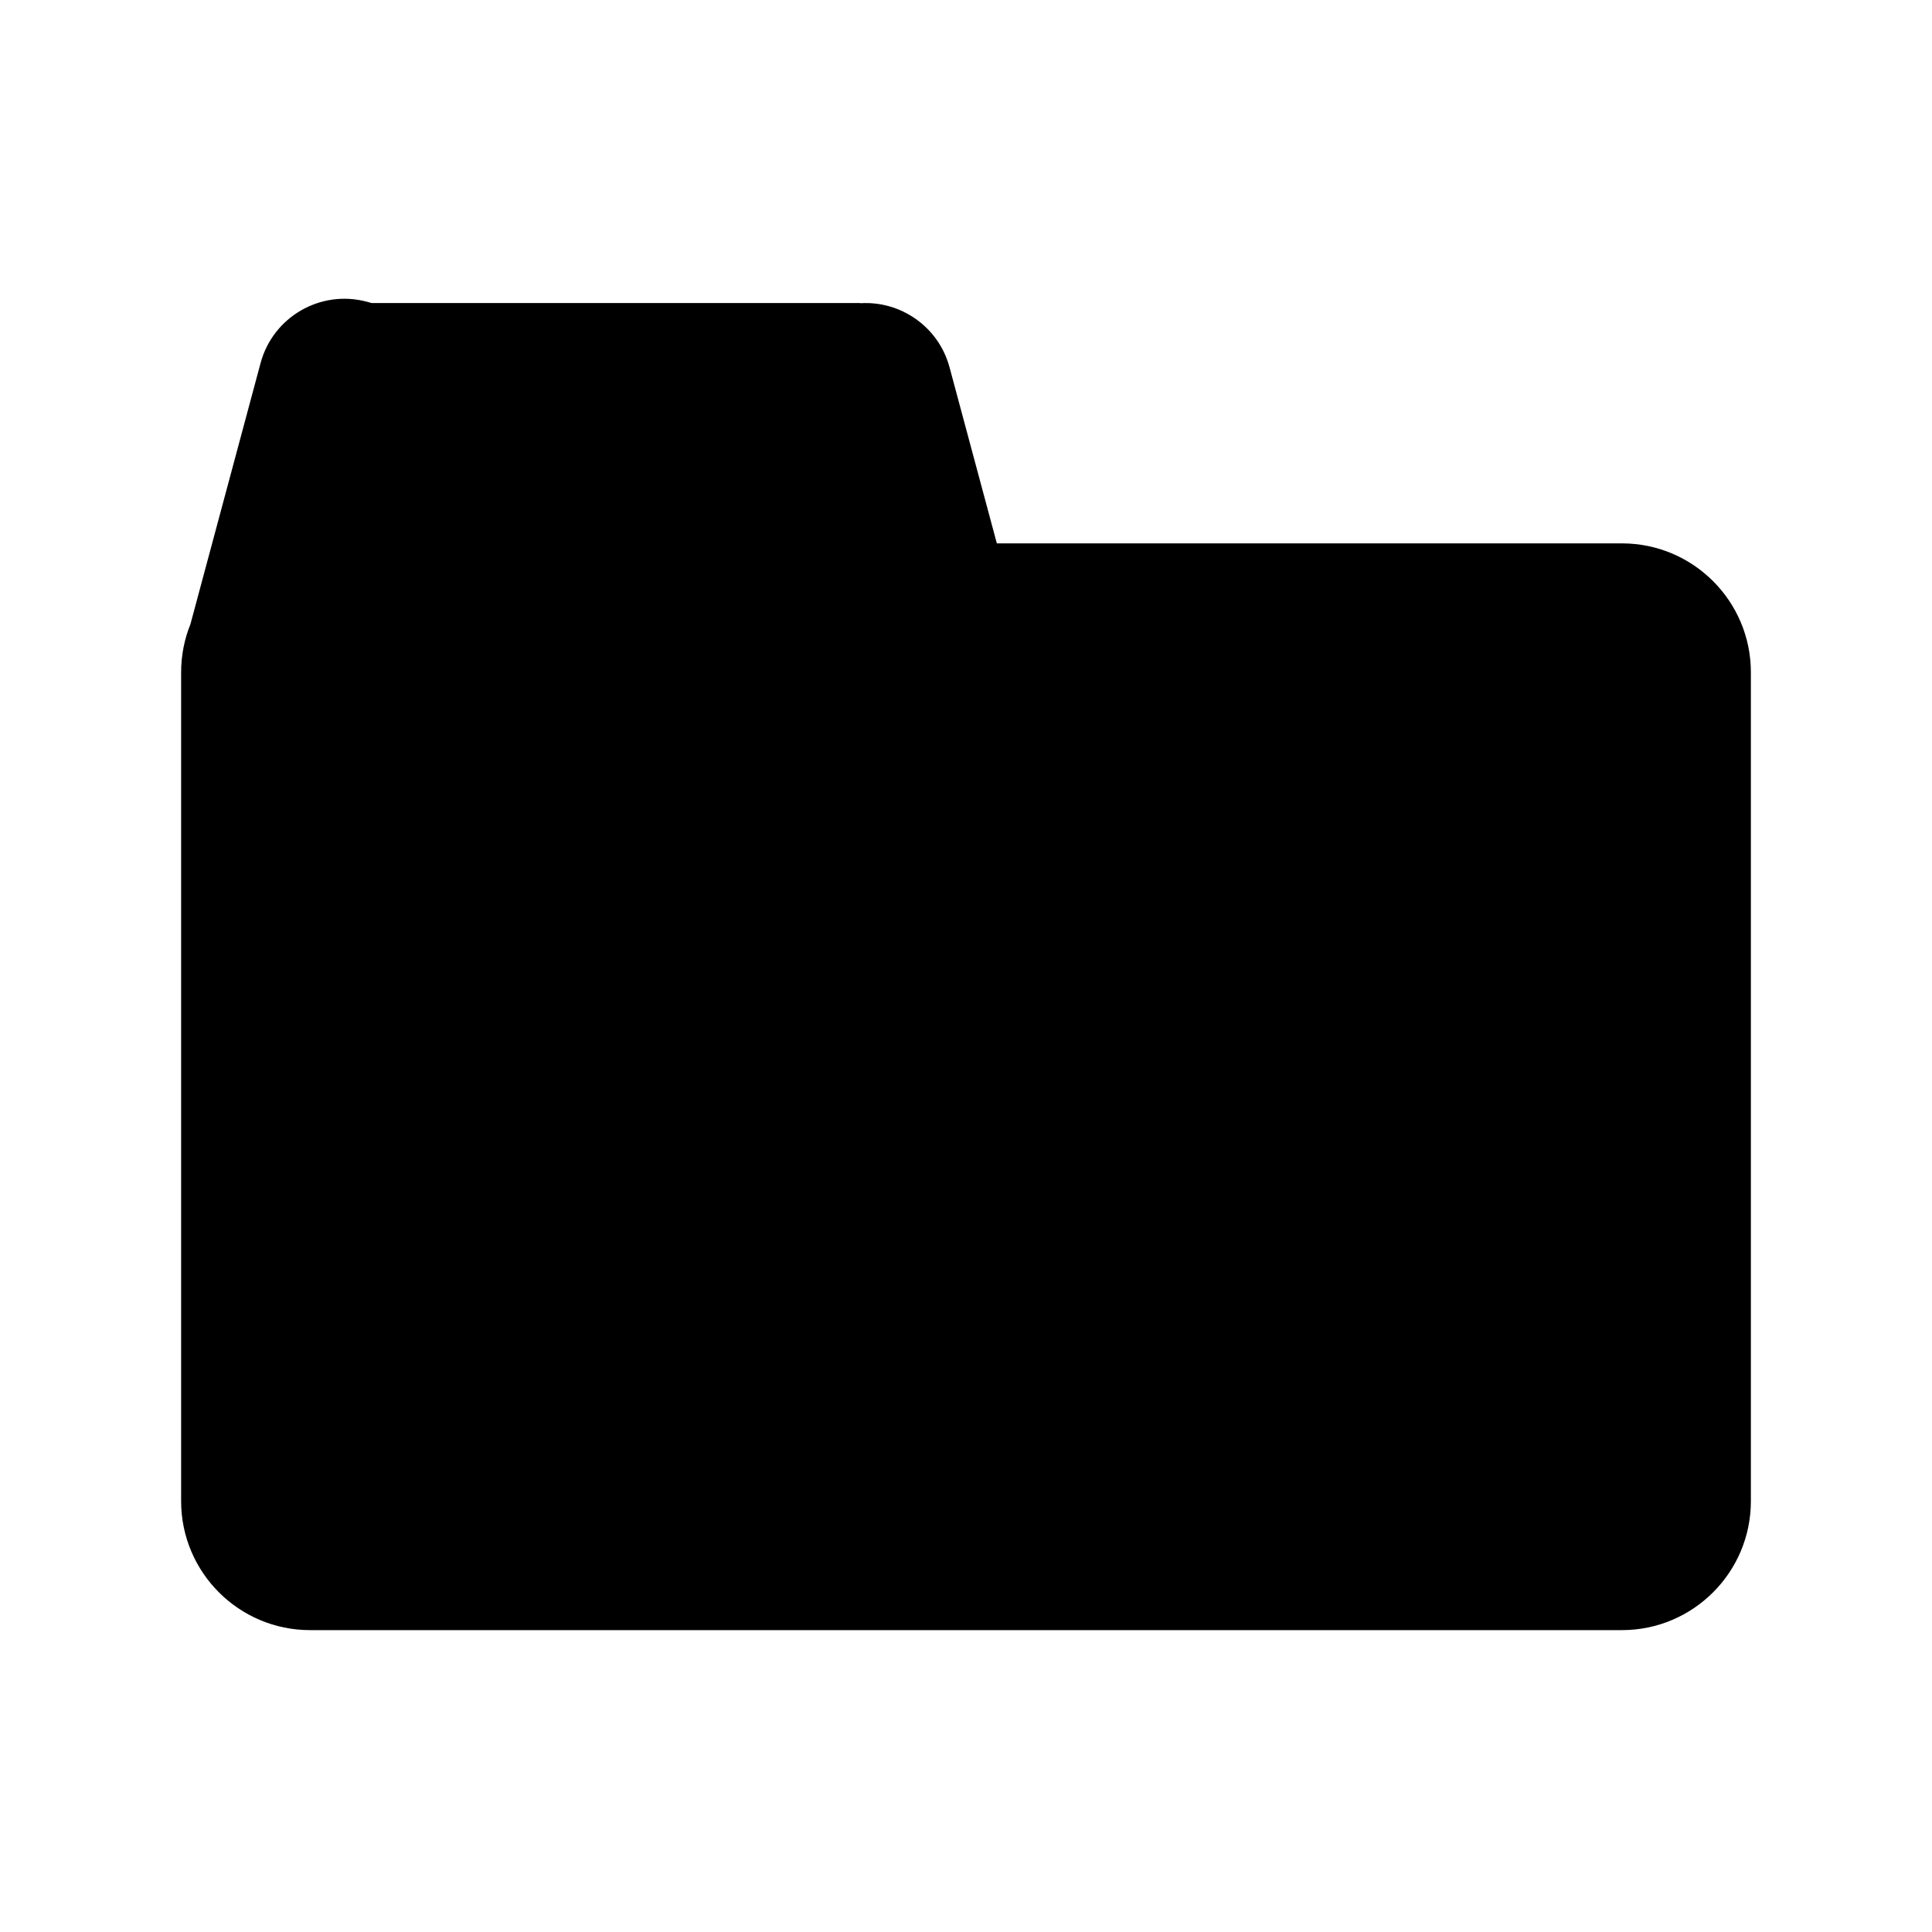
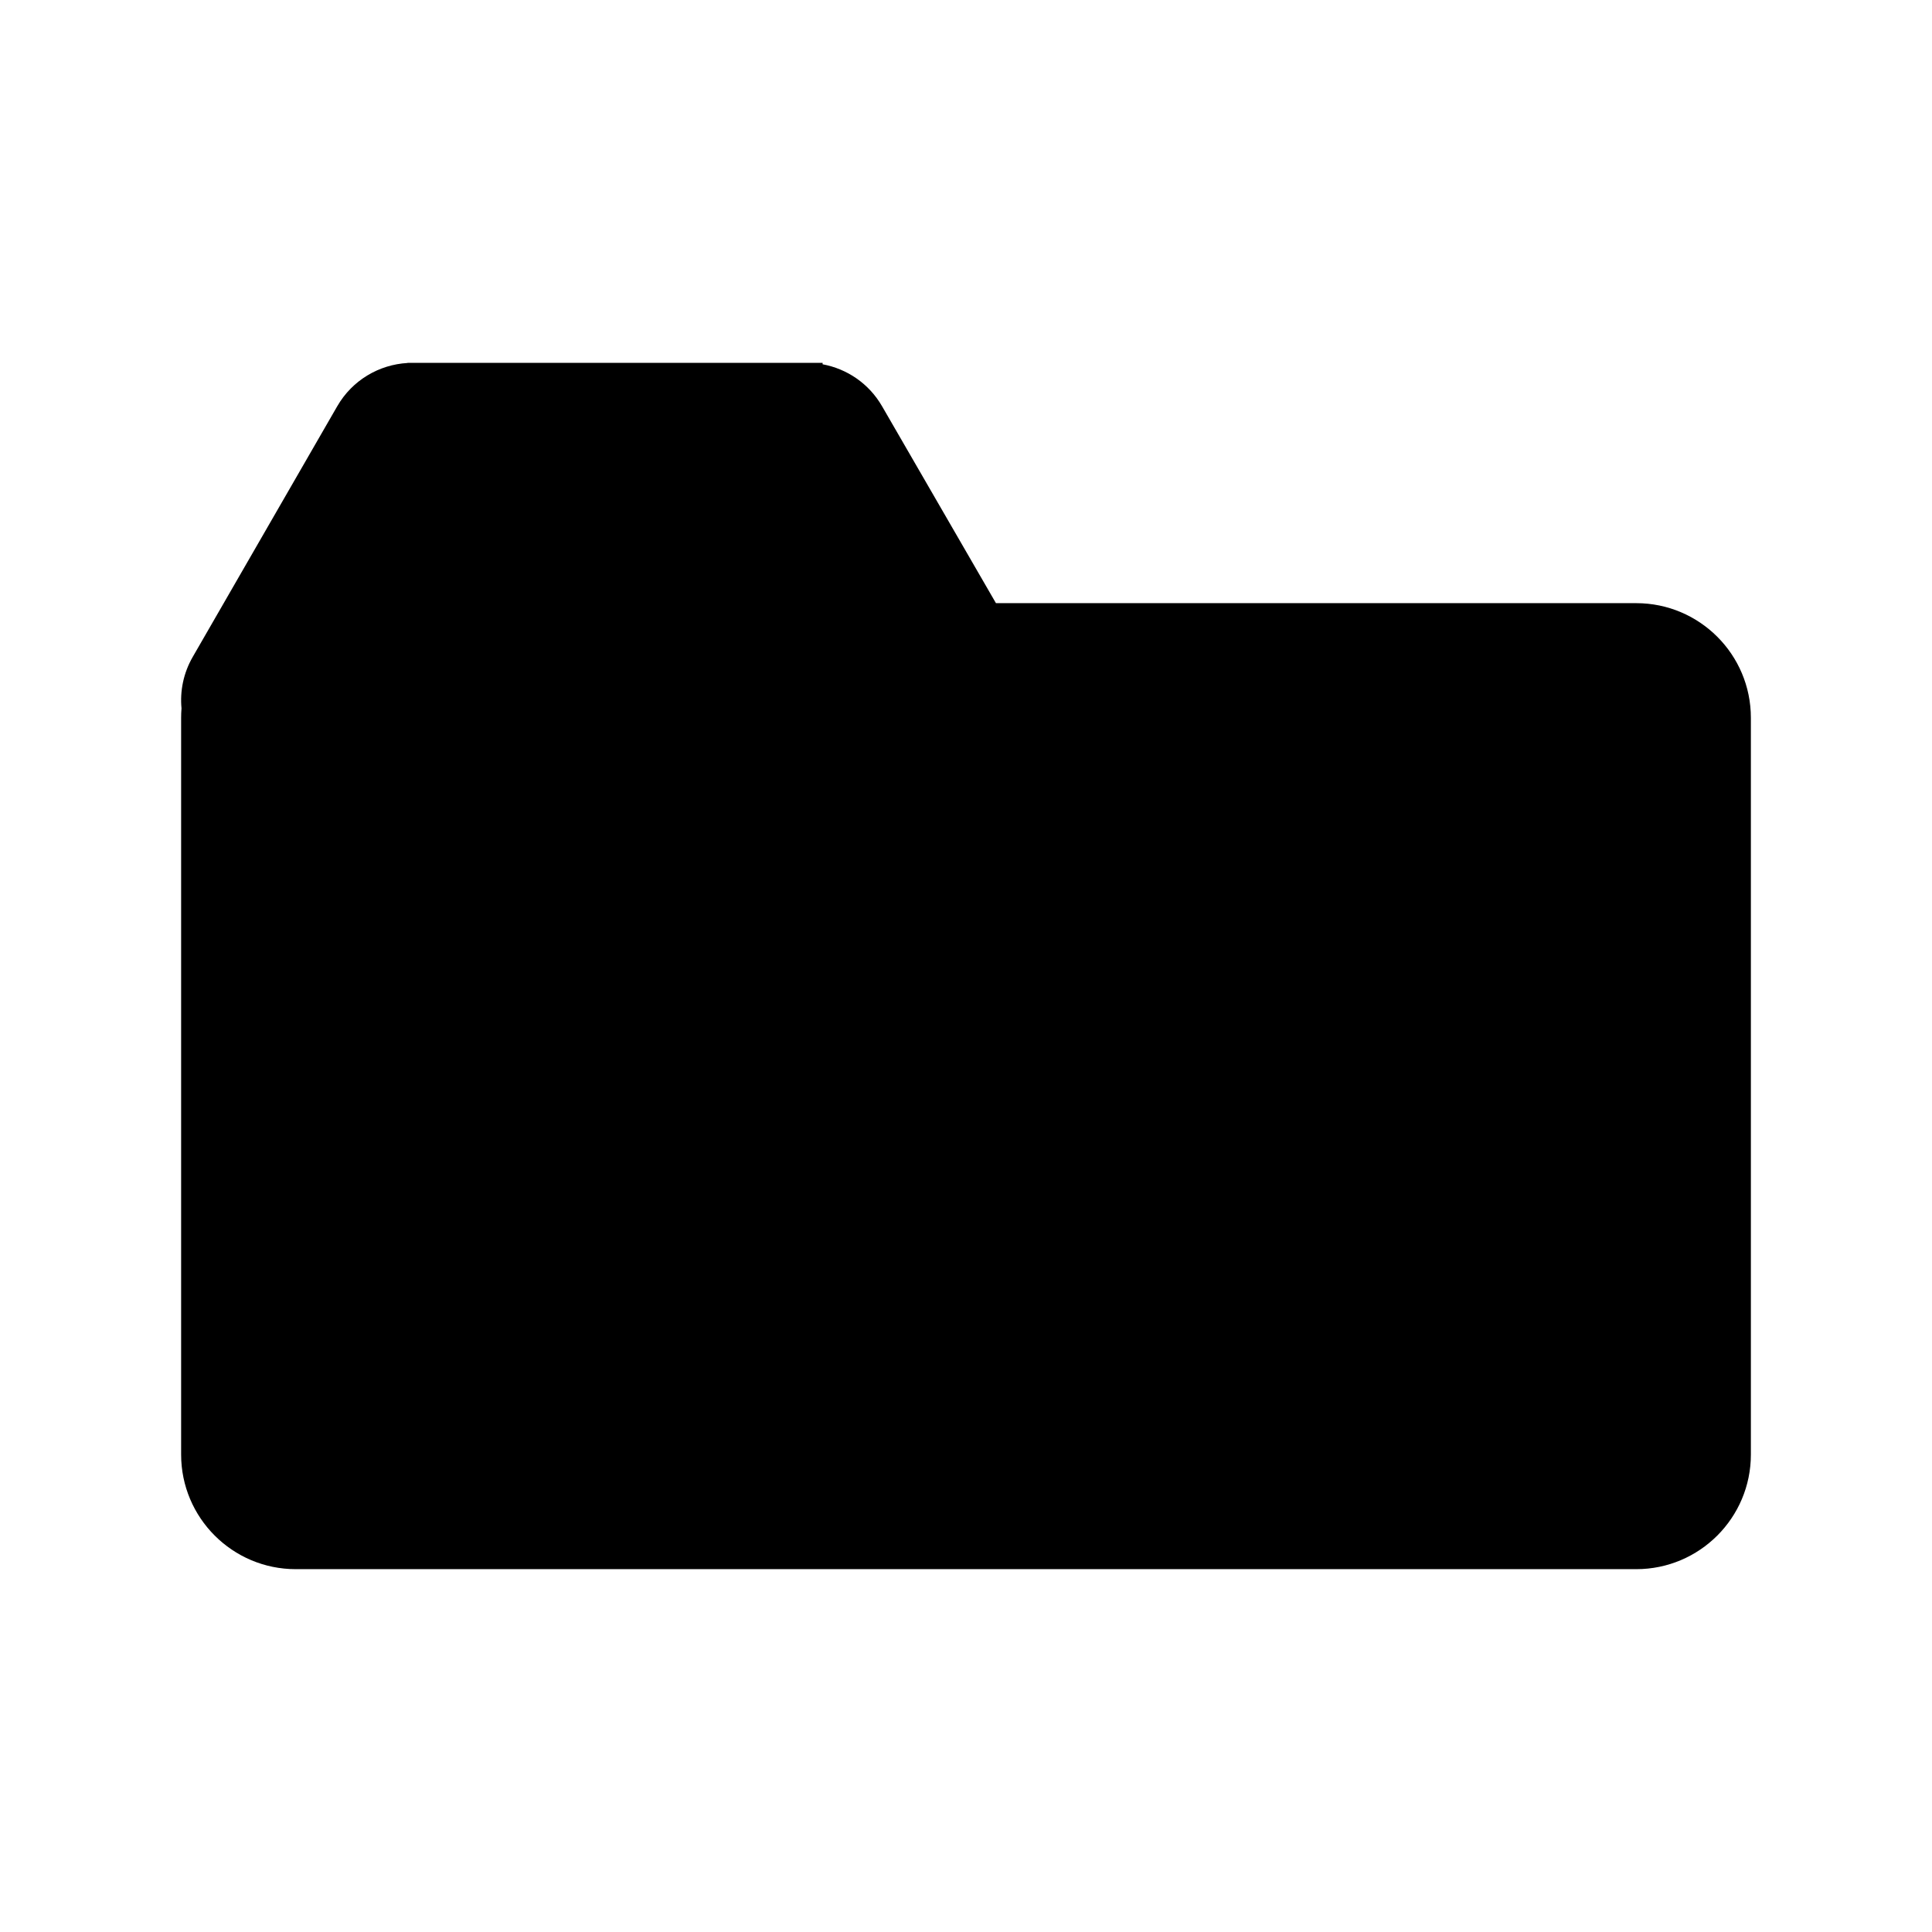
<svg xmlns="http://www.w3.org/2000/svg" width="100%" height="100%" viewBox="0 0 1024 1024" version="1.1" xml:space="preserve" style="fill-rule:evenodd;clip-rule:evenodd;stroke-linejoin:round;stroke-miterlimit:2;">
-   <path d="M100.943,330.8L138.114,192.425C144.701,167.906 169.954,153.347 194.473,159.934L197.041,160.624L456,160.624L456,160.714C477.392,159.366 497.51,173.205 503.284,194.699L528.347,288L859.65,288C897.374,288 928,318.626 928,356.35L928,795.65C928,833.374 897.374,864 859.65,864L164.35,864C126.626,864 96,833.374 96,795.65L96,356.35C96,347.319 97.755,338.695 100.943,330.8Z" />
+   <path d="M436,193.081C448.777,195.441 460.484,203.165 467.492,215.283L527.873,319.688L867.245,319.688C900.776,319.688 928,346.912 928,380.444L928,770.933C928,804.465 900.776,831.688 867.245,831.688L156.755,831.688C123.224,831.688 96,804.465 96,770.933L96,380.444C96,378.757 96.069,377.086 96.204,375.432C95.339,366.266 97.206,356.757 102.149,348.183L178.734,215.338C186.774,201.391 201.035,193.247 216,192.388L216,192.312L436,192.312L436,193.081Z" />
</svg>
